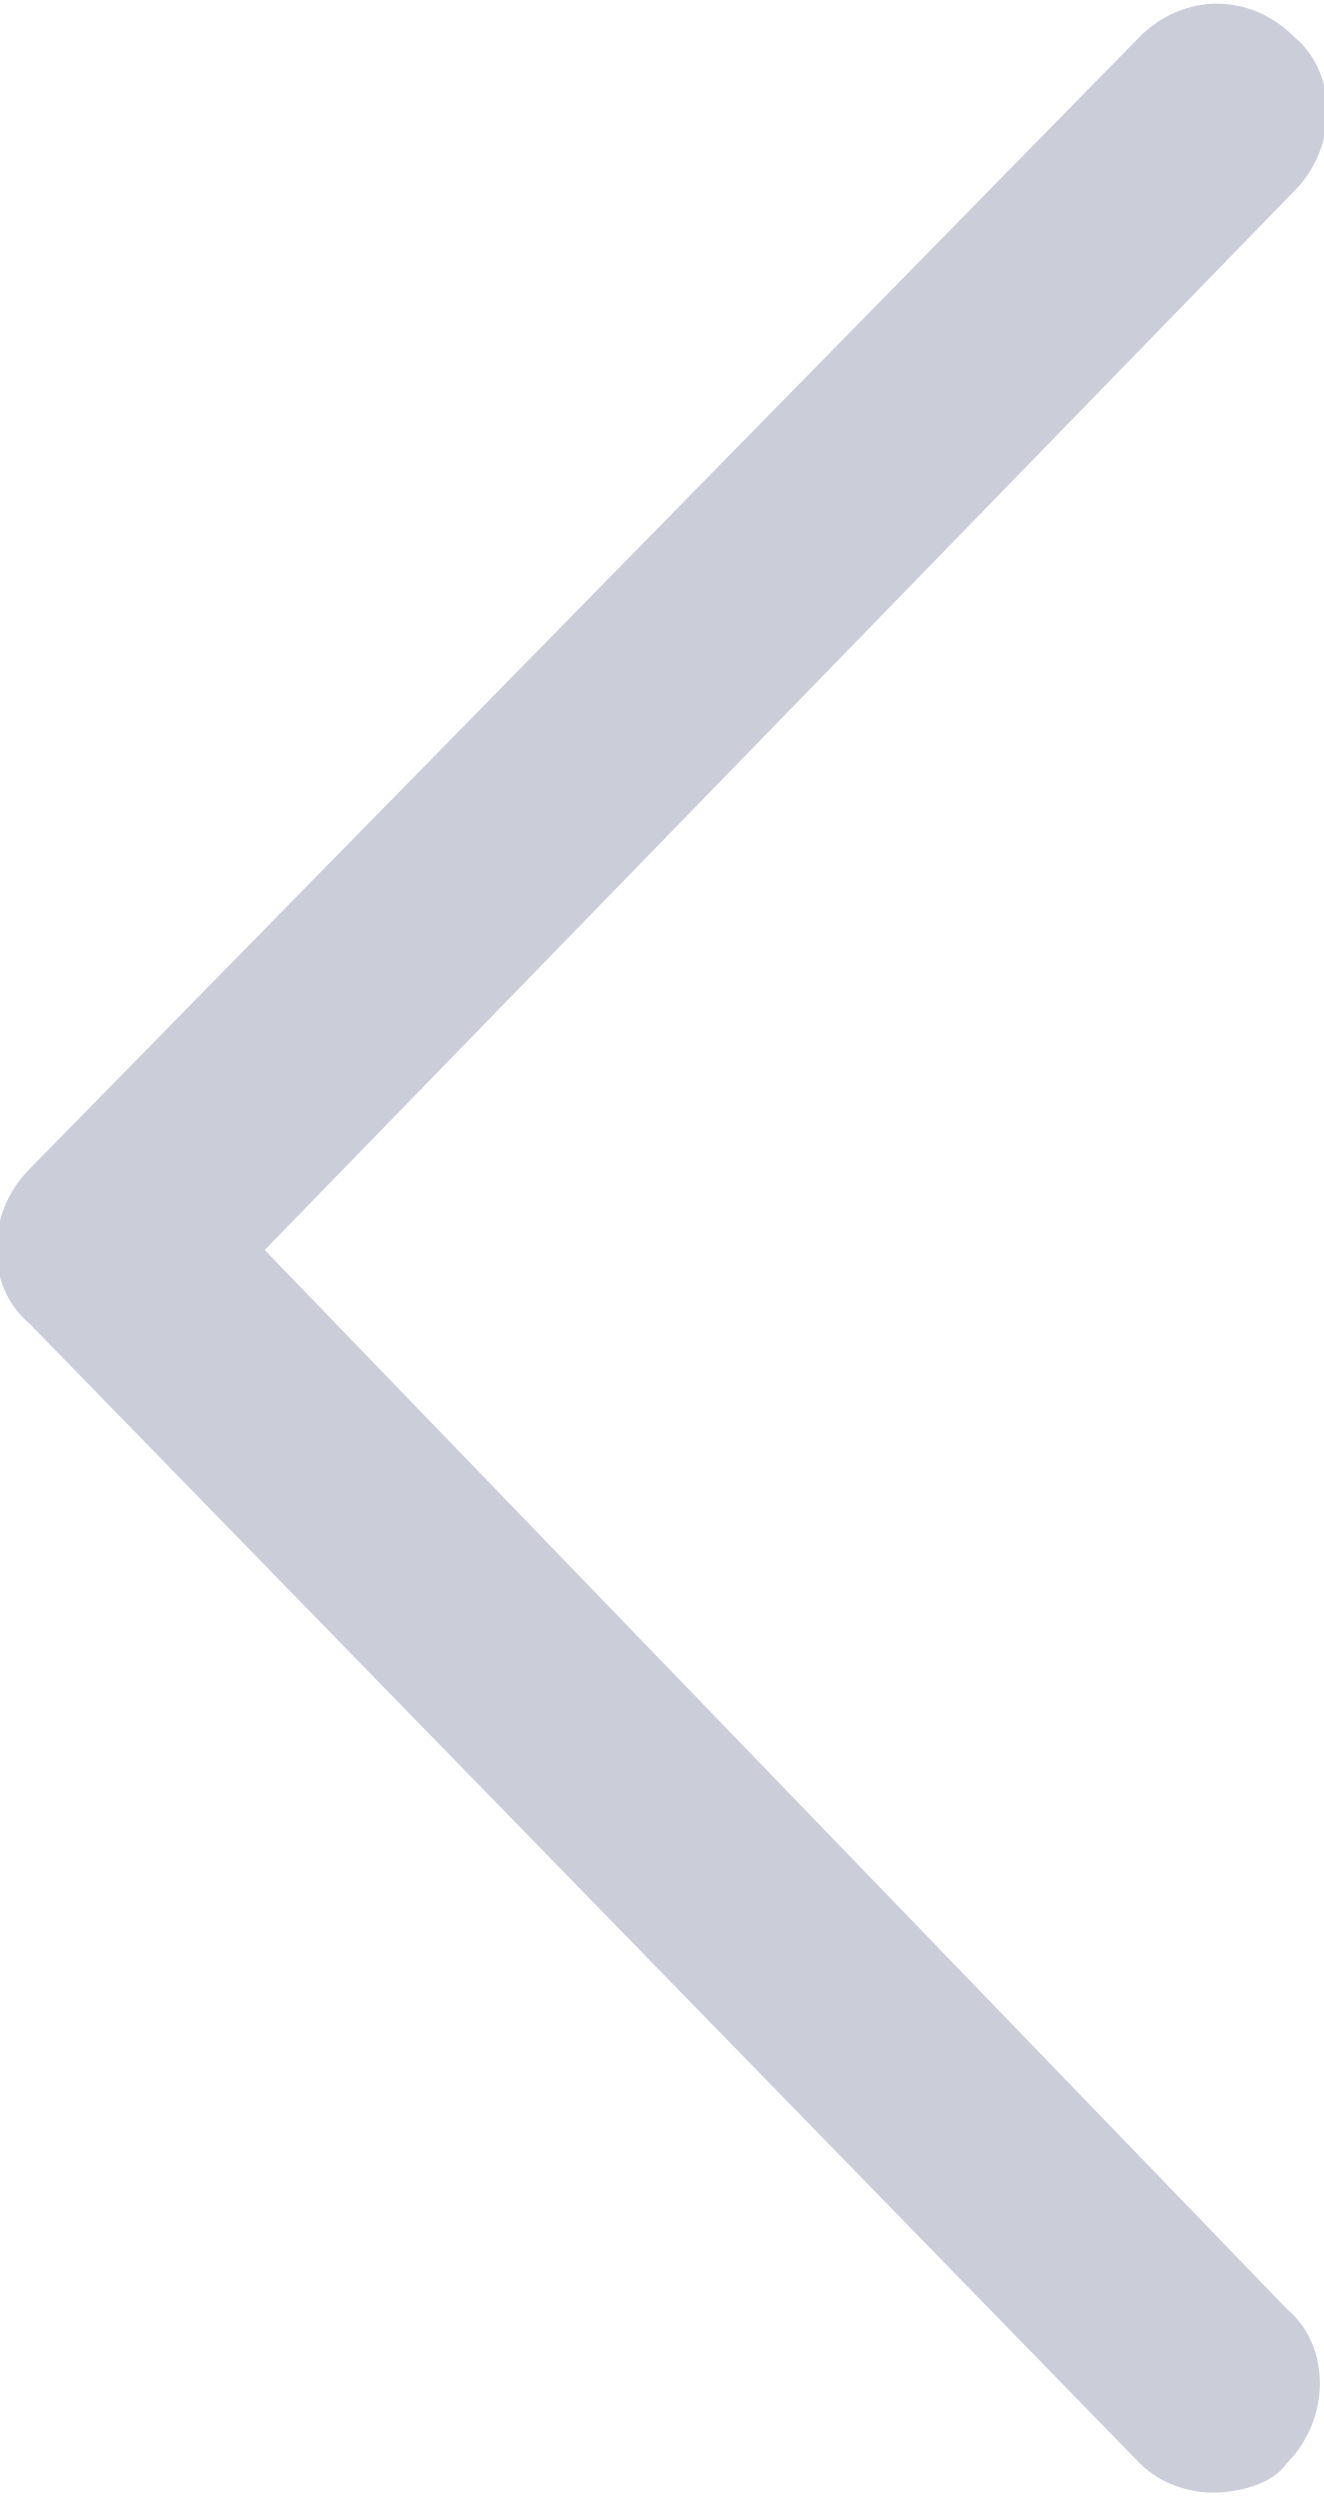
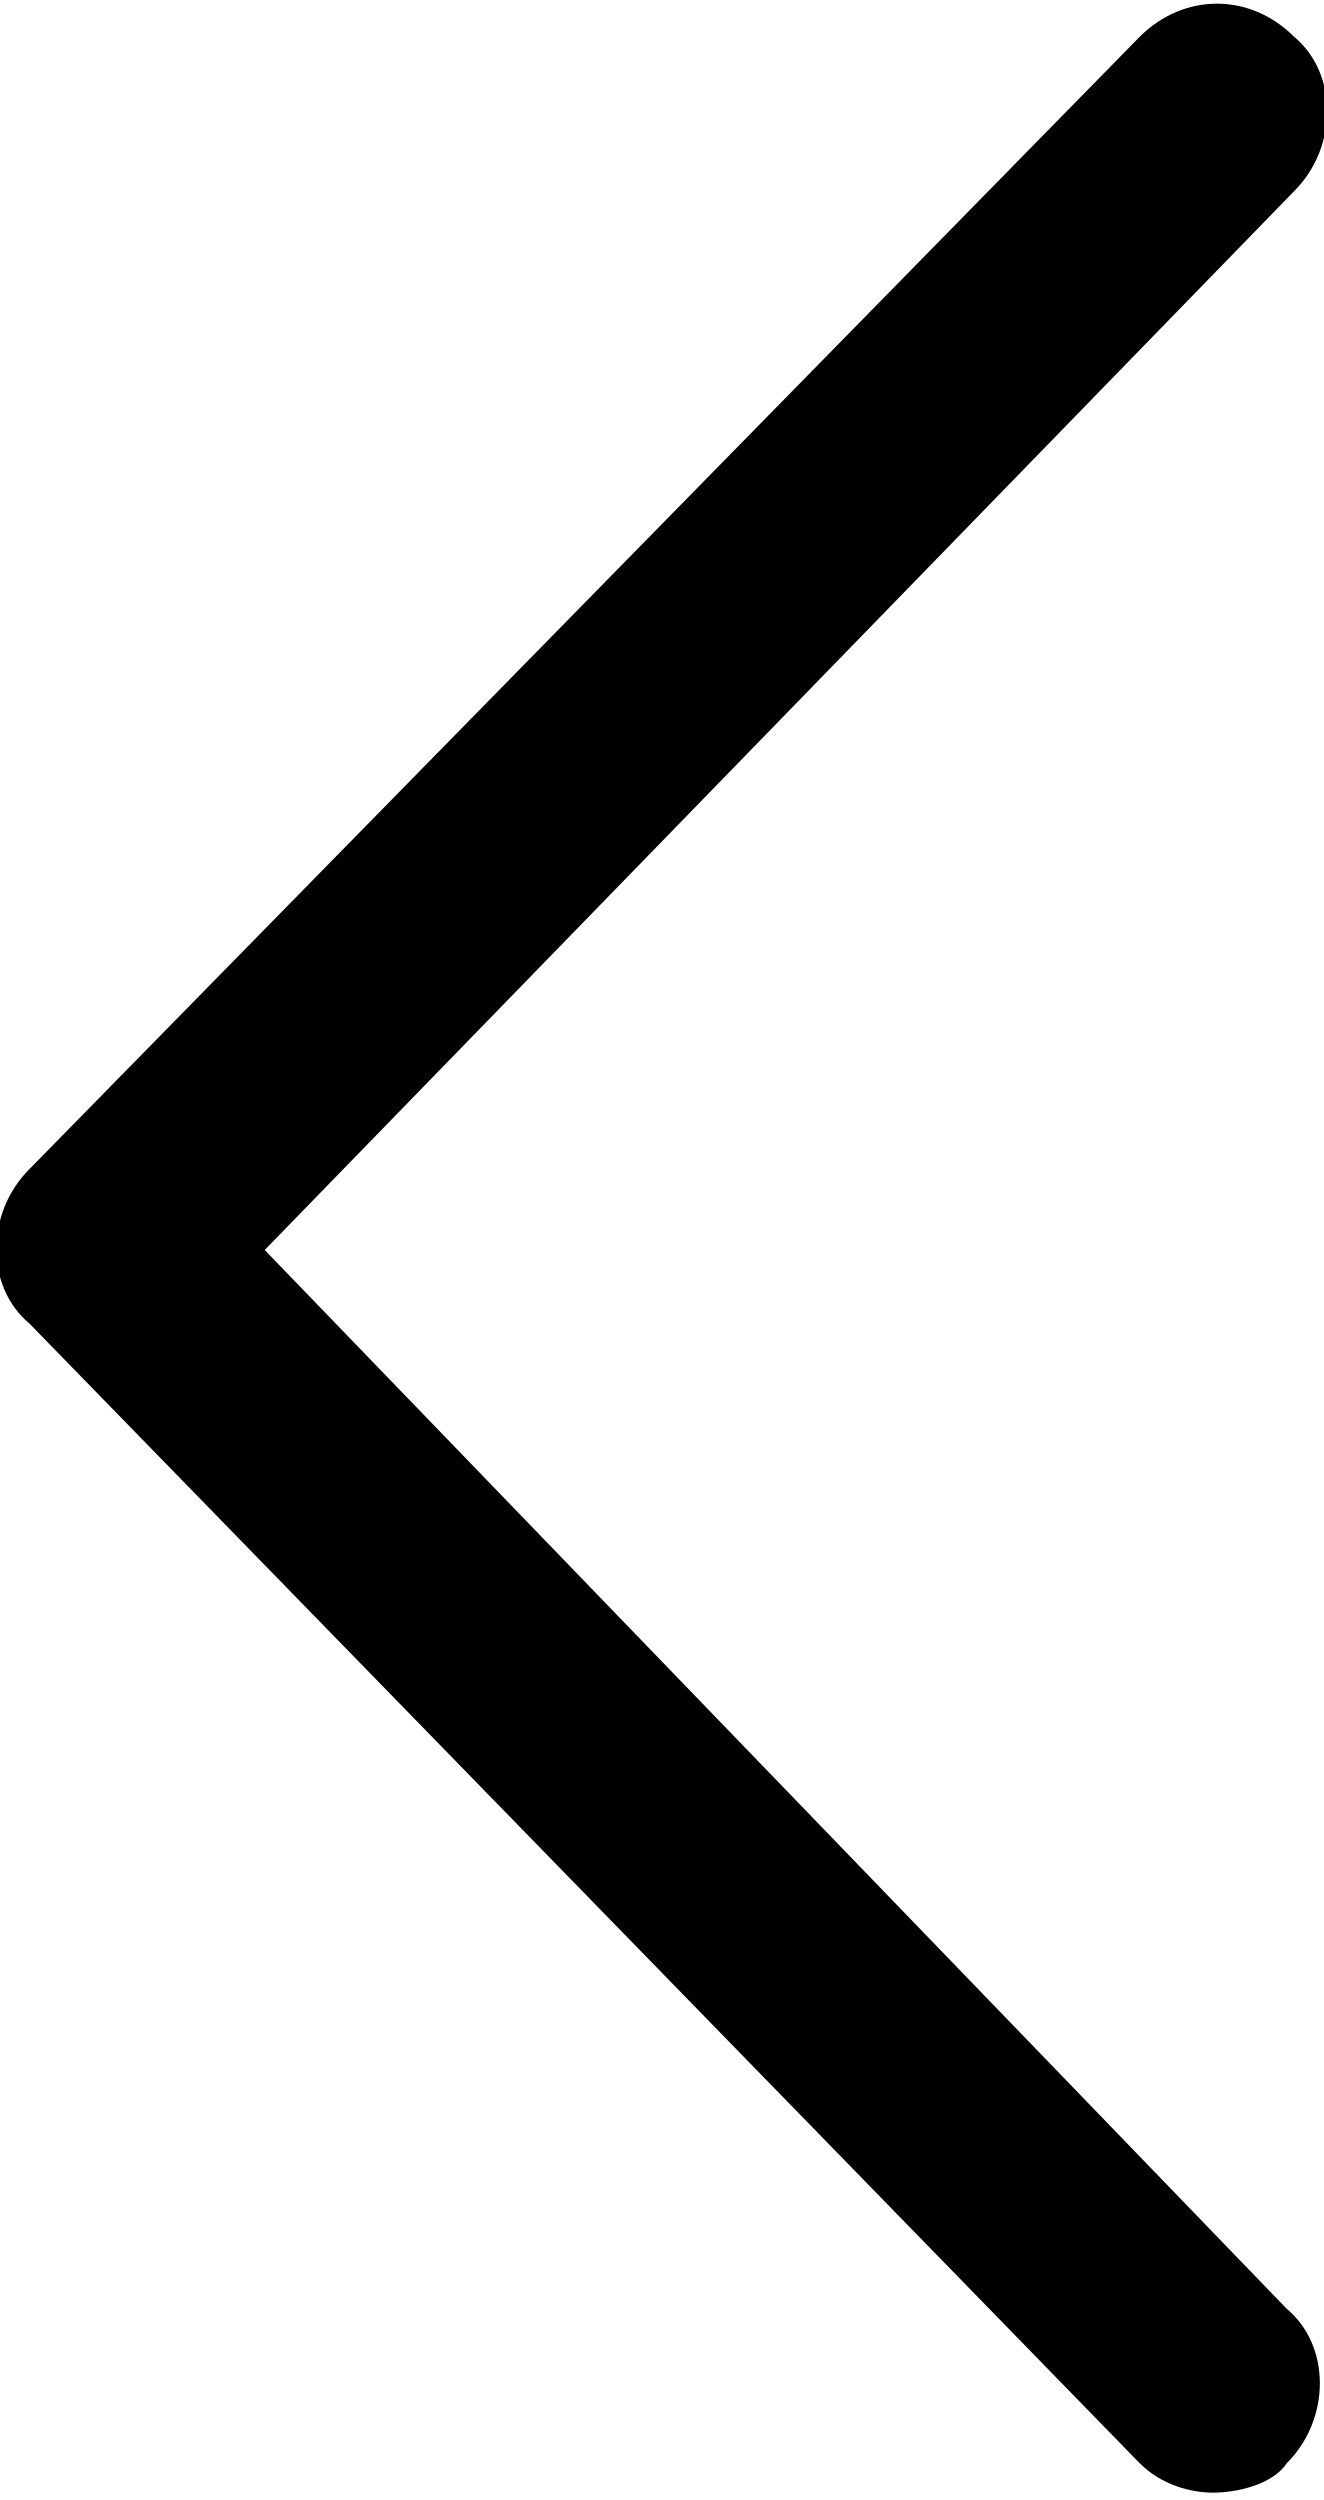
<svg xmlns="http://www.w3.org/2000/svg" version="1.1" id="Layer_1" x="0px" y="0px" viewBox="0 0 18 34" xml:space="preserve">
-   <path fill="#cbced9" d="M3.6,17l14-14.4c0.6-0.6,0.6-1.6,0-2.1c-0.6-0.6-1.5-0.6-2.1,0L0.4,15.9c-0.6,0.6-0.6,1.6,0,2.1l15.1,15.5 c0.3,0.3,0.7,0.4,1,0.4s0.8-0.1,1-0.4c0.6-0.6,0.6-1.6,0-2.1L3.6,17z" />
+   <path d="M3.6,17l14-14.4c0.6-0.6,0.6-1.6,0-2.1c-0.6-0.6-1.5-0.6-2.1,0L0.4,15.9c-0.6,0.6-0.6,1.6,0,2.1l15.1,15.5 c0.3,0.3,0.7,0.4,1,0.4s0.8-0.1,1-0.4c0.6-0.6,0.6-1.6,0-2.1L3.6,17z" />
</svg>
